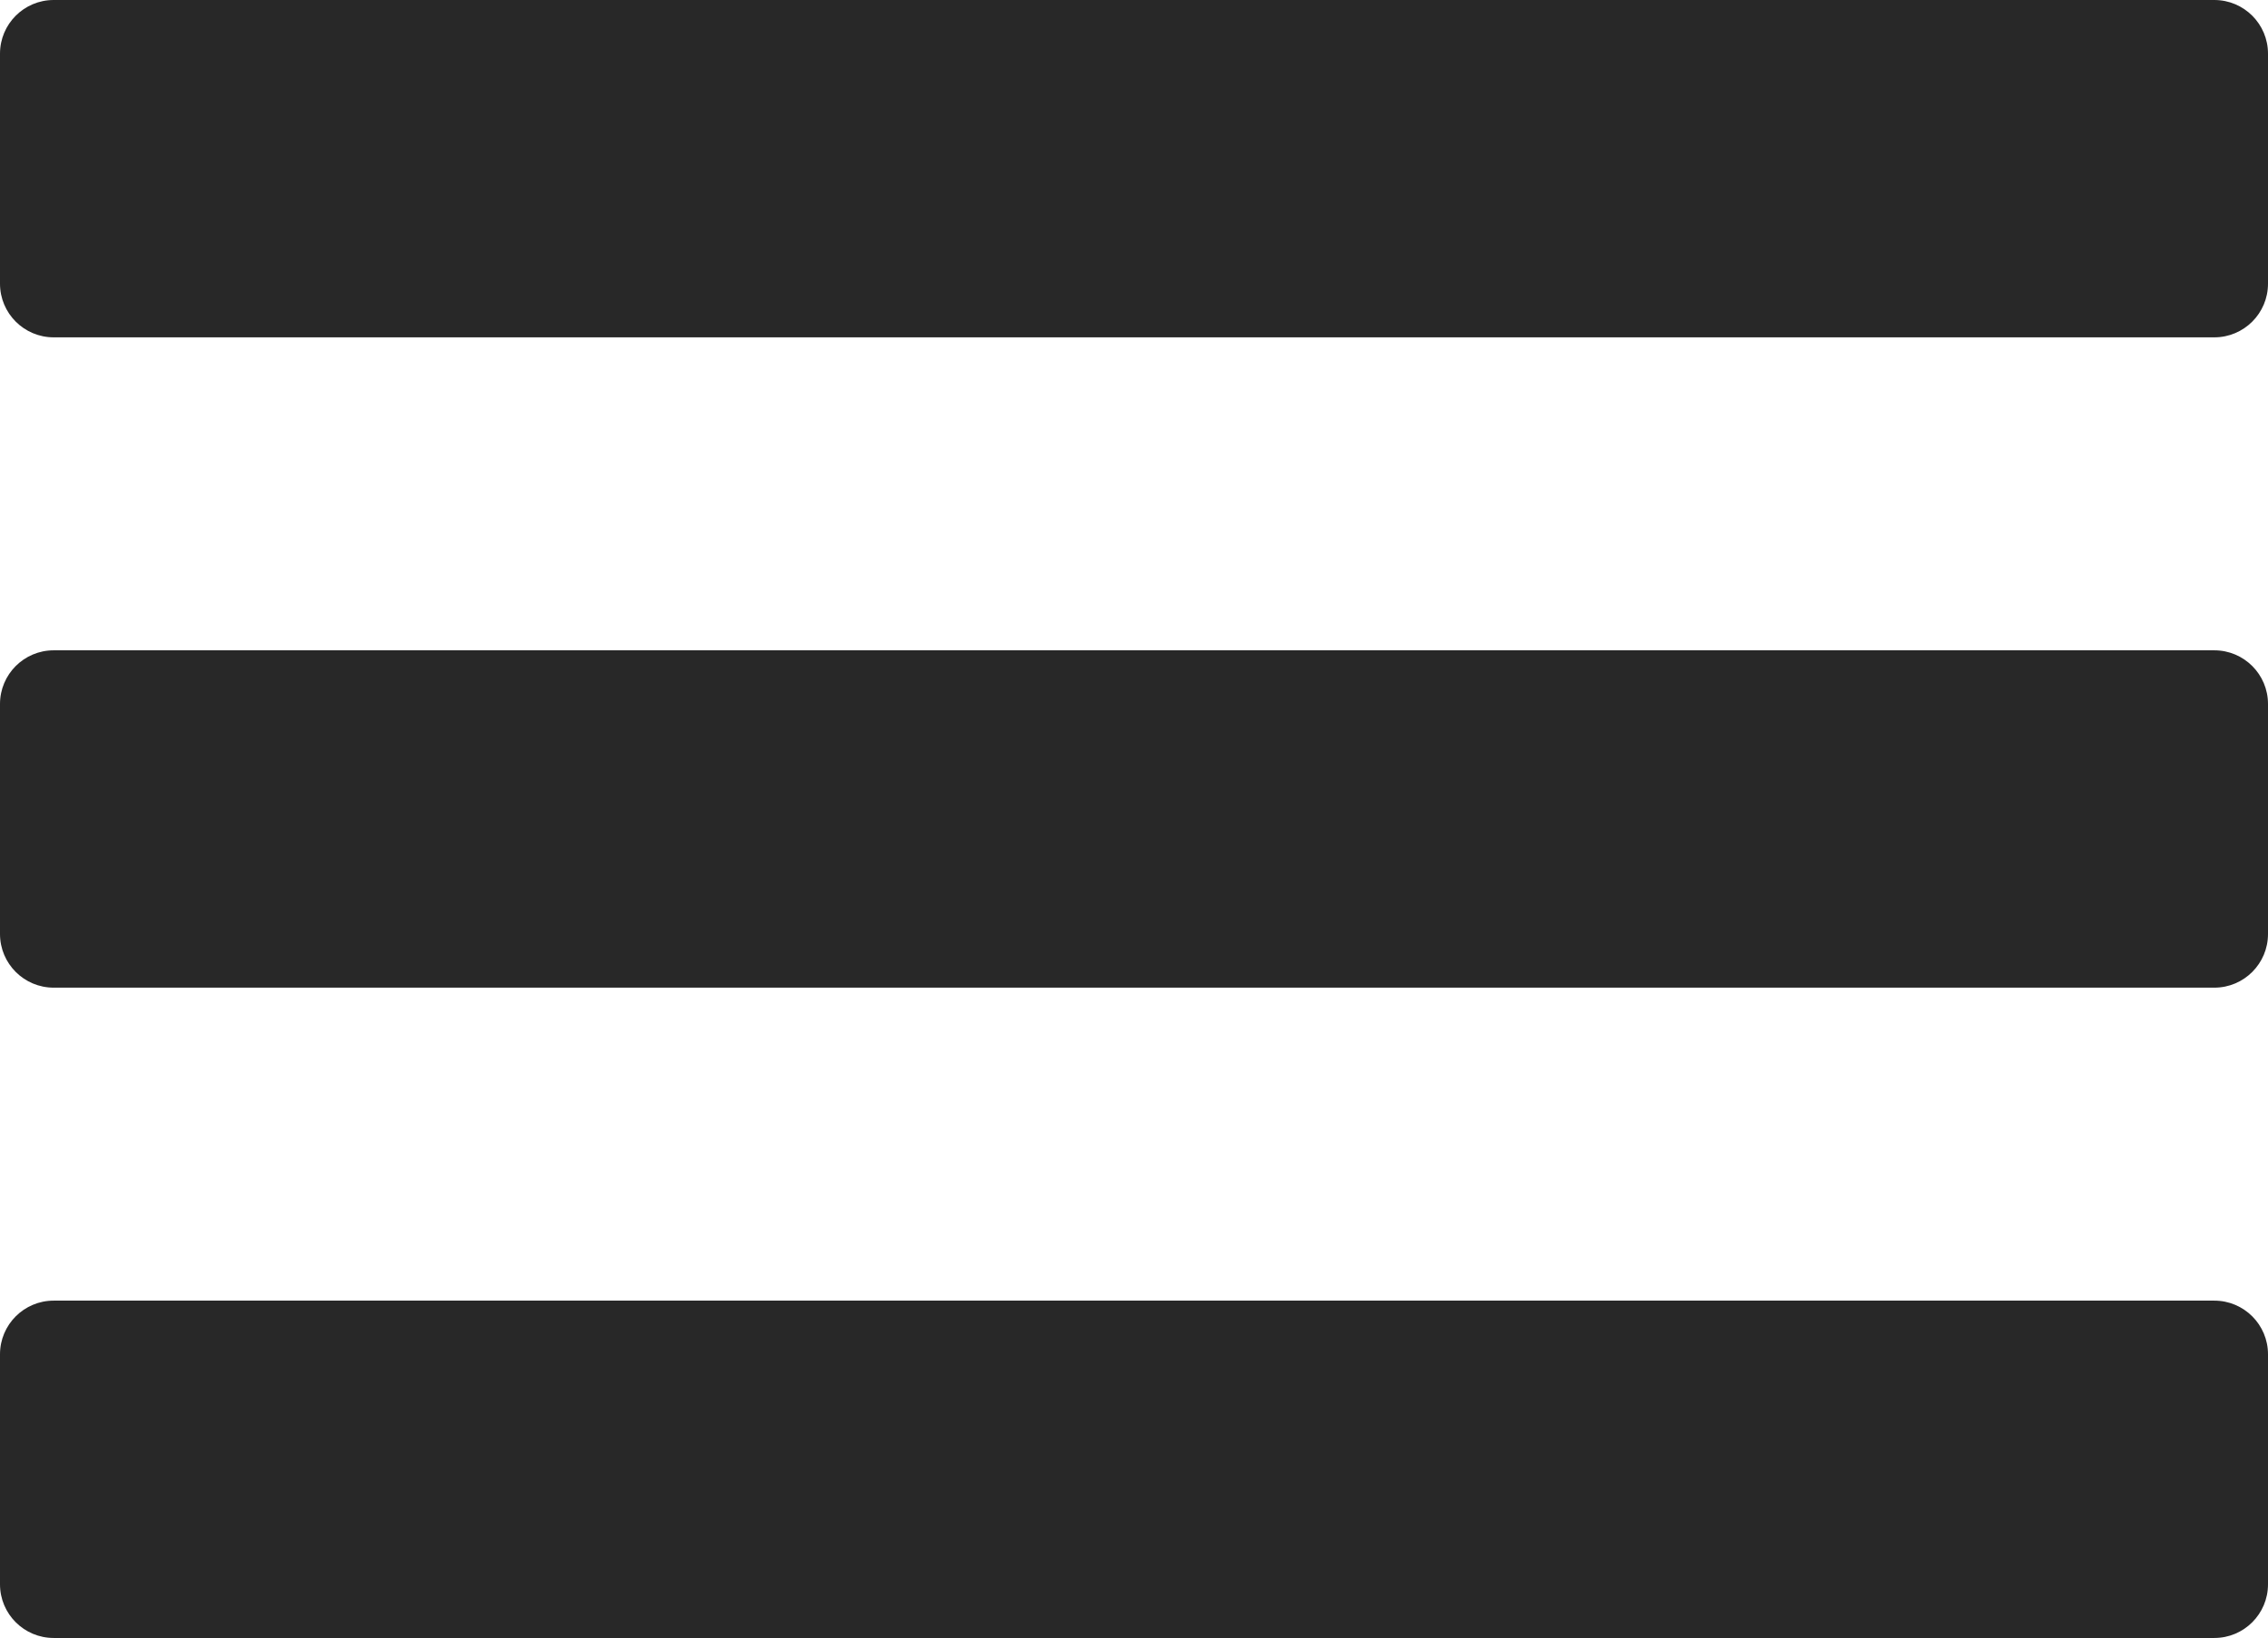
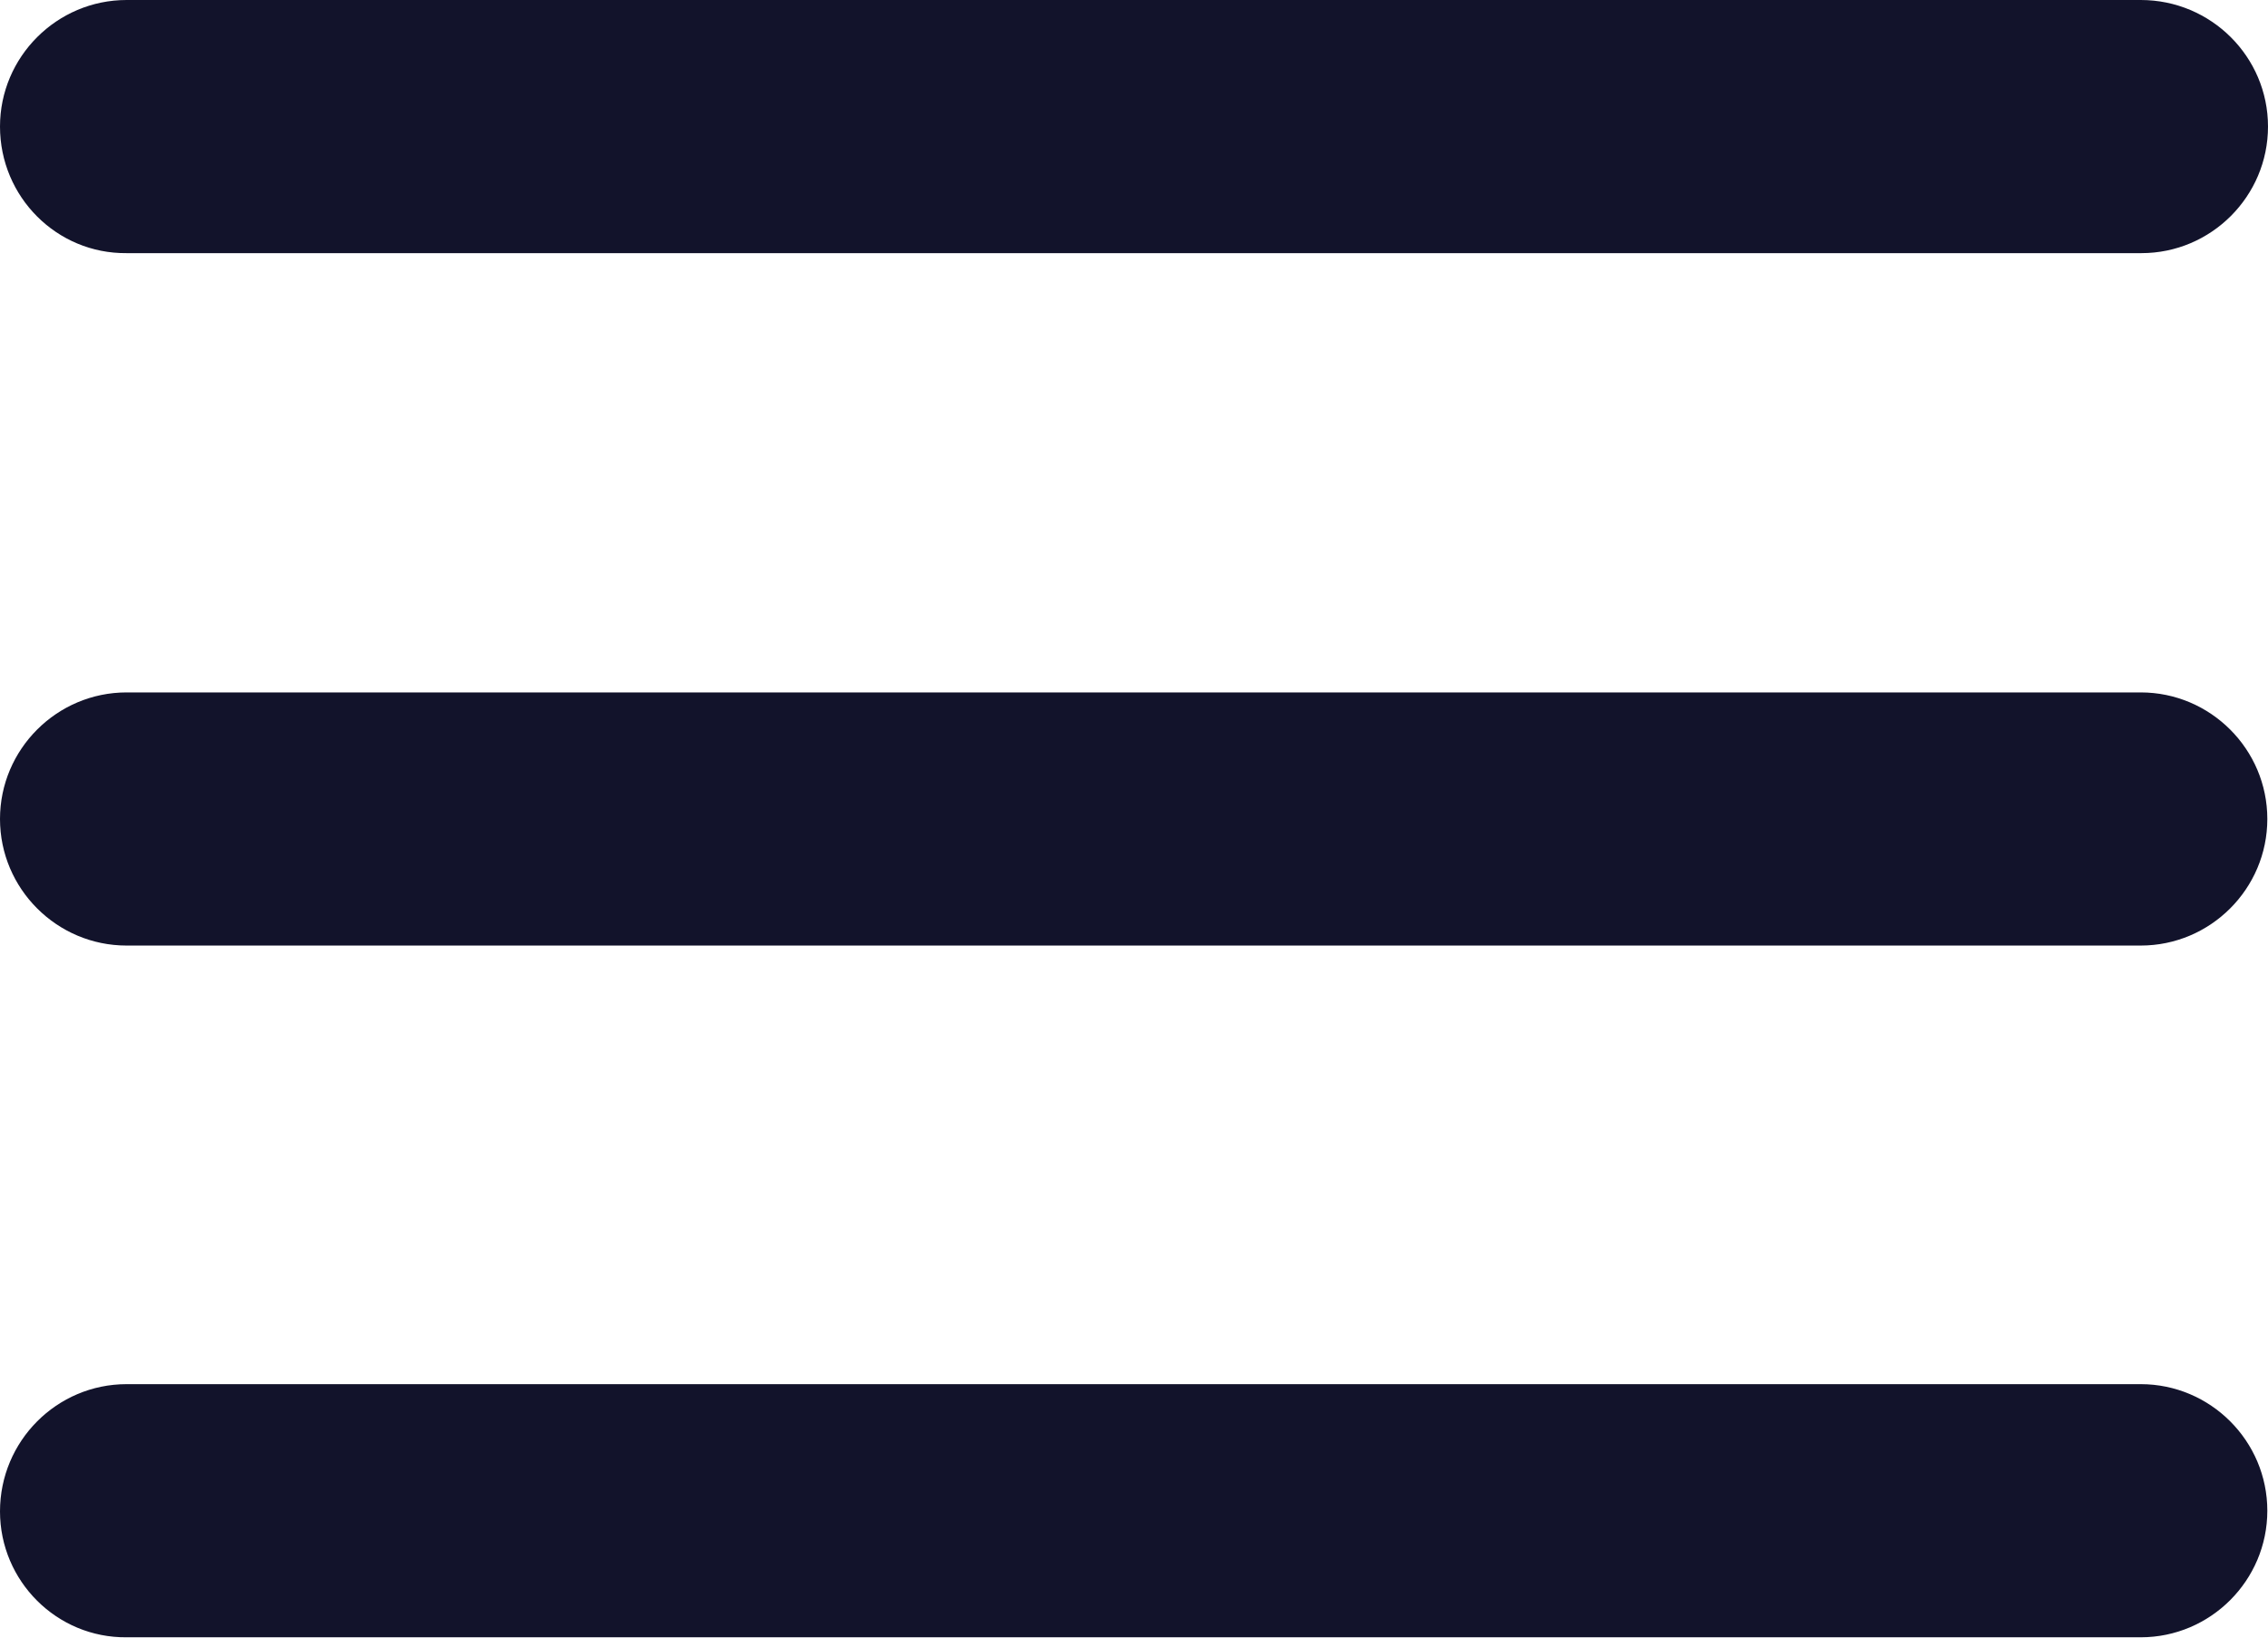
- <svg xmlns="http://www.w3.org/2000/svg" id="Layer_1" data-name="Layer 1" viewBox="0 0 335 242">
-   <defs>
-     <style>.cls-1{fill:#282828;}</style>
-   </defs>
-   <rect class="cls-1" width="335" height="49.84" rx="7.93" />
-   <rect class="cls-1" y="192.16" width="335" height="49.84" rx="7.93" />
-   <rect class="cls-1" y="96.08" width="335" height="49.84" rx="7.93" />
+ <svg xmlns="http://www.w3.org/2000/svg" version="1.1" id="Layer_1" x="0px" y="0px" viewBox="0 0 335 242" style="enable-background:new 0 0 335 242;" xml:space="preserve">
+   <style type="text/css">
+ 	.st0{fill:#12132B;}
+ </style>
+   <path class="st0" d="M18.7,204.5h297.5c10.3,0,18.7,8.4,18.7,18.7v0c0,10.3-8.4,18.7-18.7,18.7H18.7C8.4,242,0,233.6,0,223.3v0  C0,212.9,8.4,204.5,18.7,204.5z" />
+   <path class="st0" d="M18.7,0l297.5,0C326.6,0,335,8.4,335,18.7v0c0,10.3-8.4,18.7-18.7,18.7H18.7C8.4,37.5,0,29.1,0,18.7v0  C0,8.4,8.4,0,18.7,0z" />
+   <path class="st0" d="M18.7,102.3h297.5c10.3,0,18.7,8.4,18.7,18.7v0c0,10.3-8.4,18.7-18.7,18.7H18.7C8.4,139.7,0,131.3,0,121v0  C0,110.7,8.4,102.3,18.7,102.3z" />
</svg>
